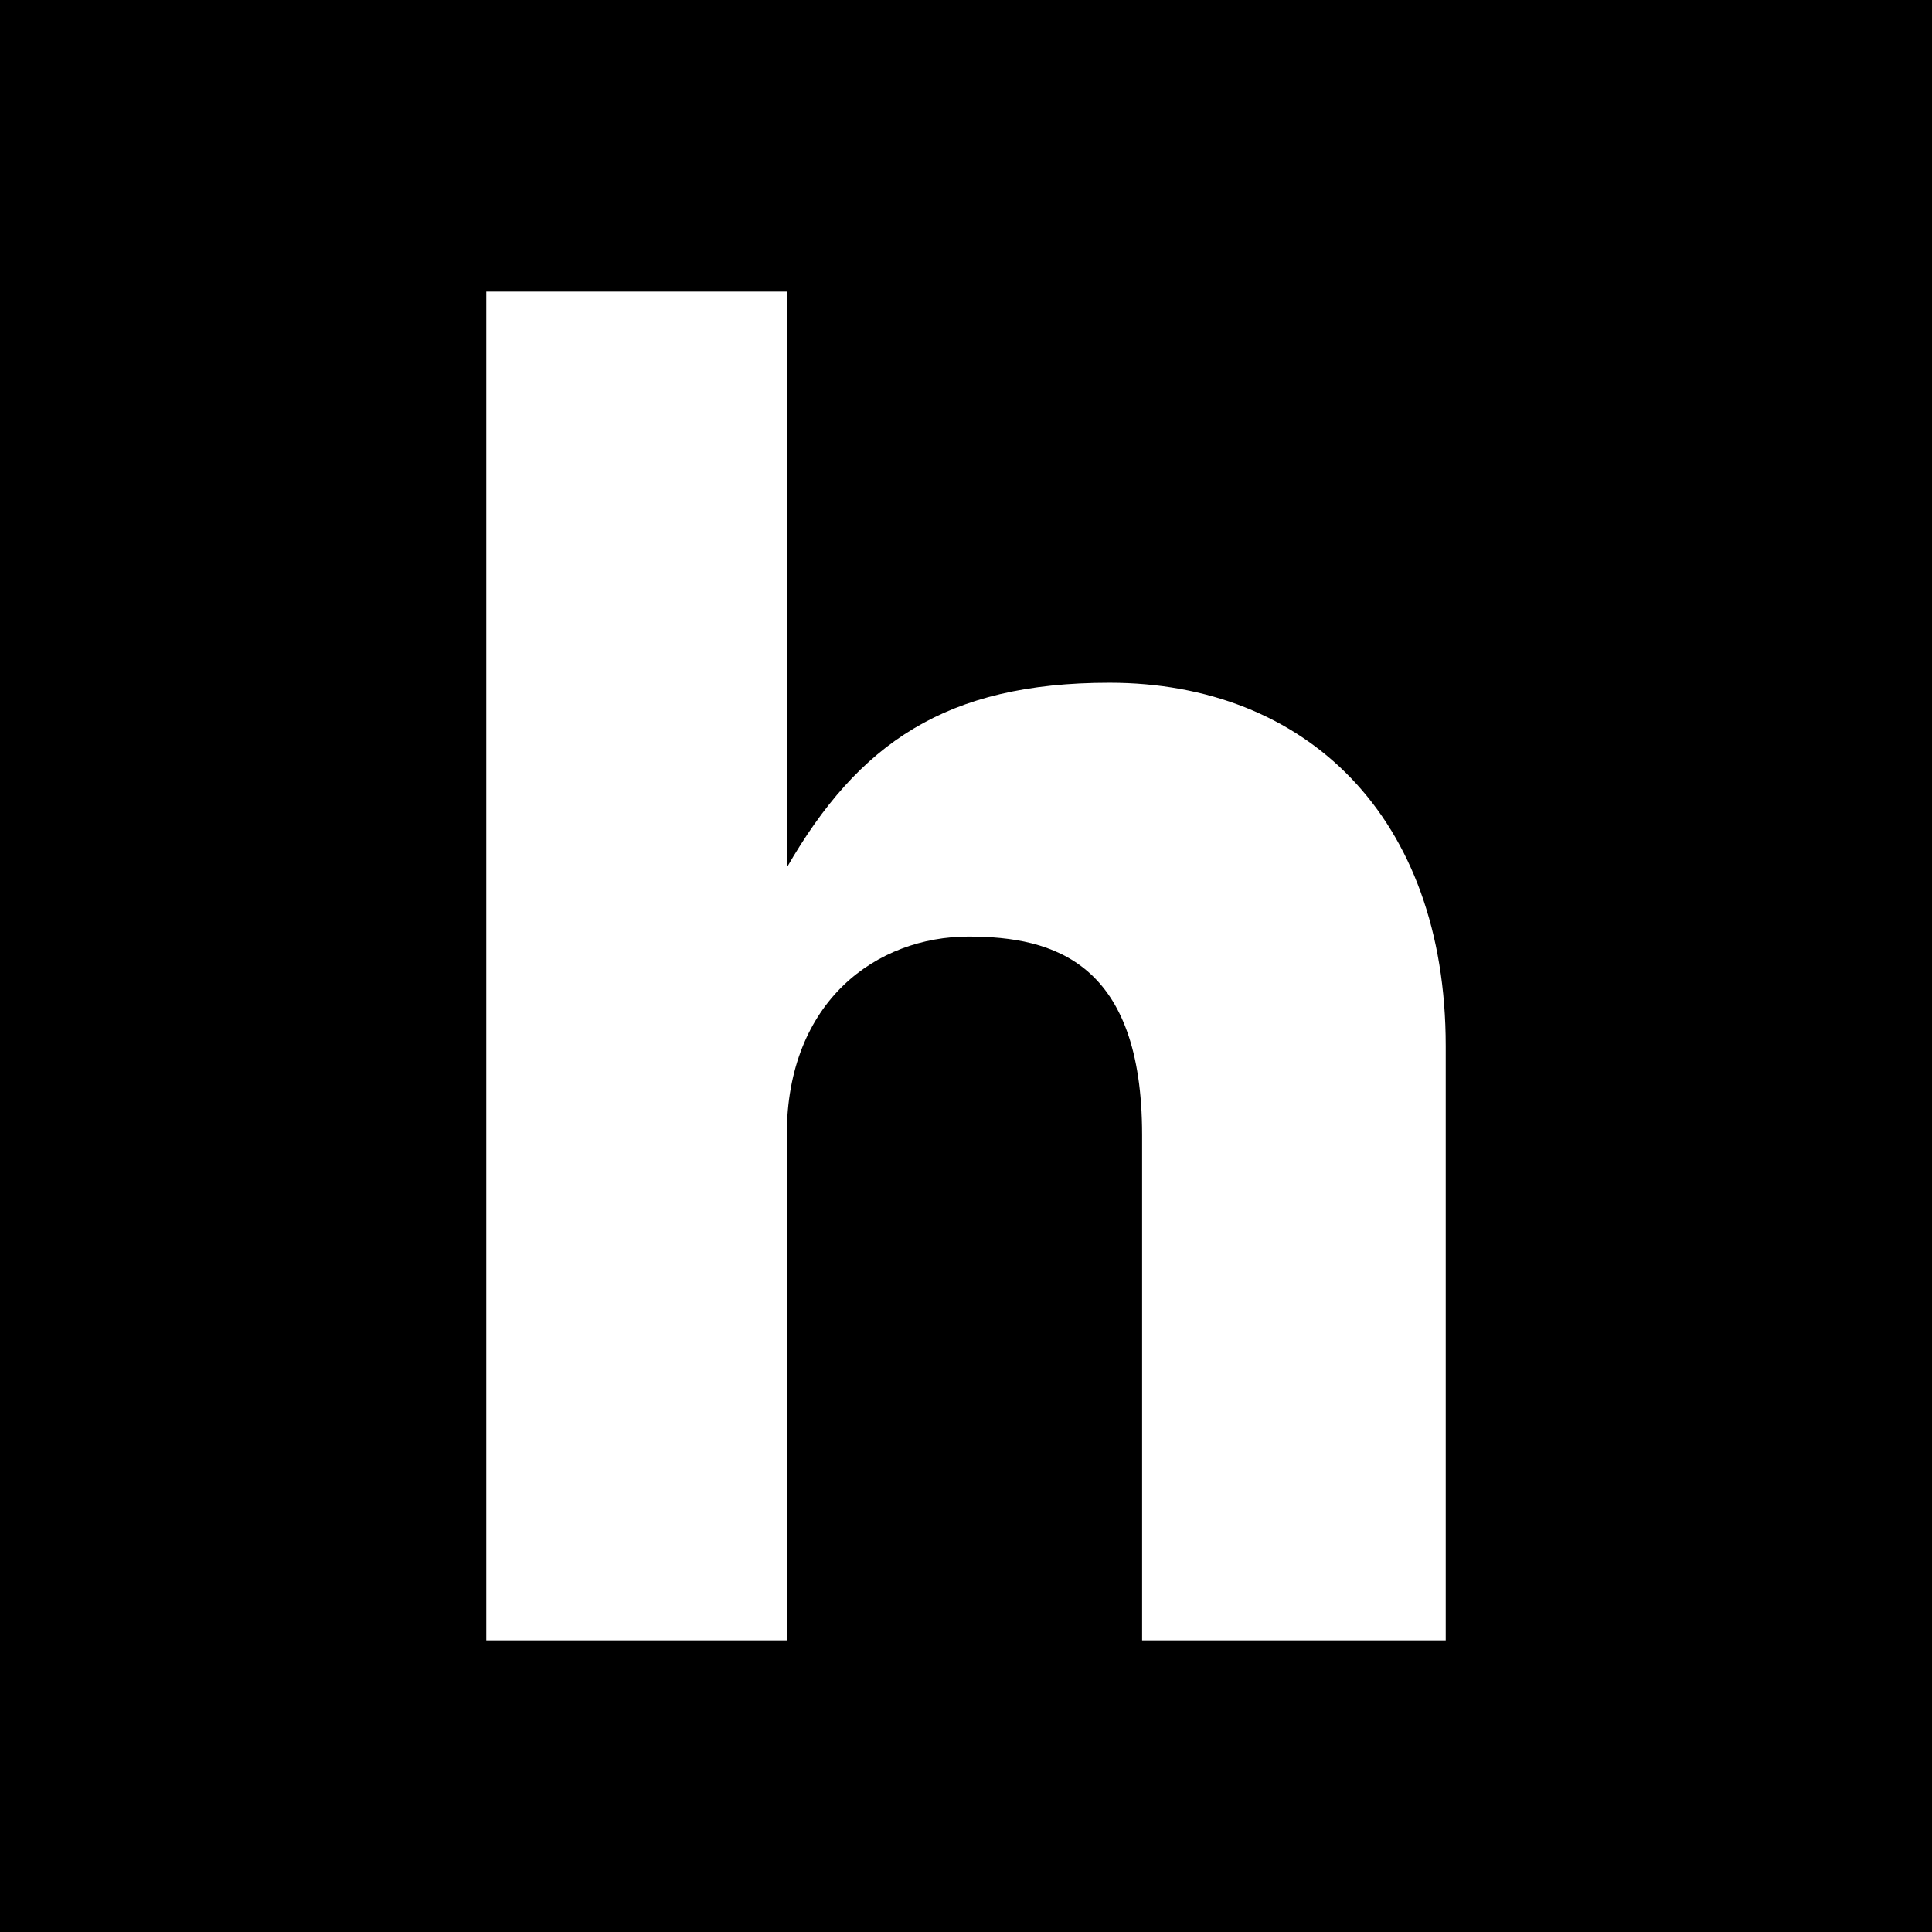
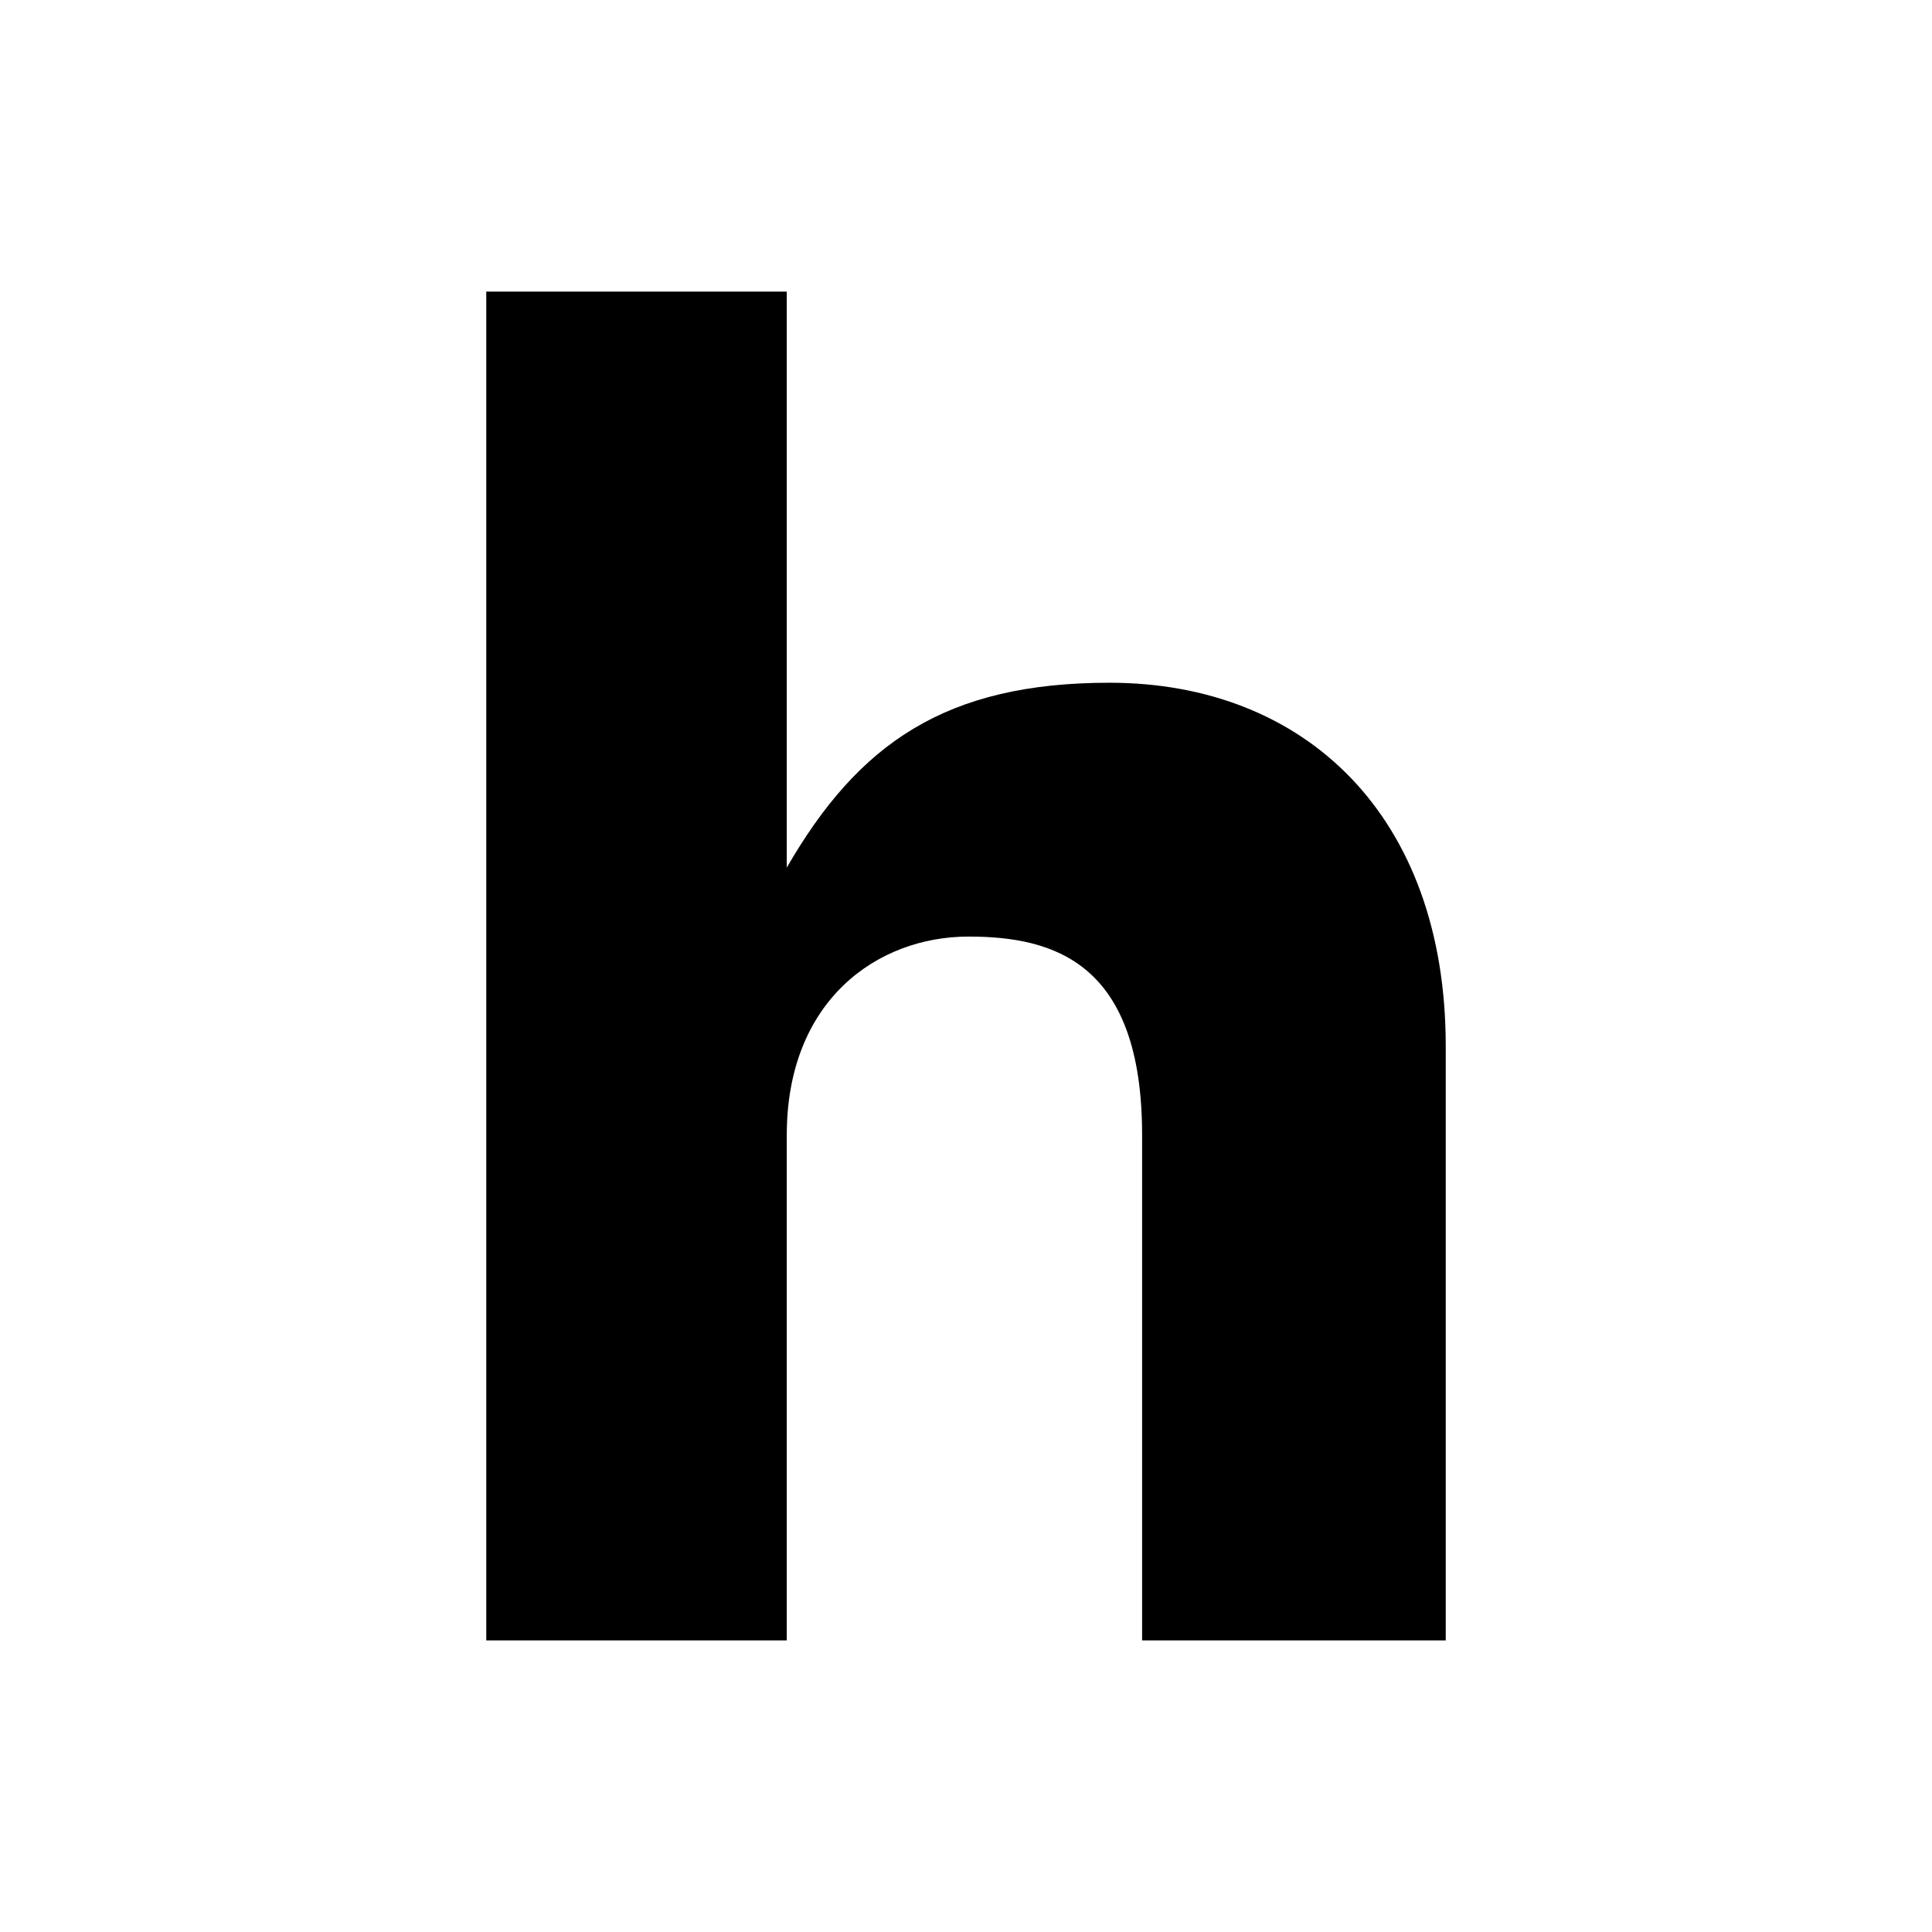
<svg xmlns="http://www.w3.org/2000/svg" viewBox="13.88 -19.62 130 130">
-   <rect x="13.88" y="-19.62" width="130" height="130" />
-   <path fill="#fff" d="M46.60 0 L46.60 90.76 L66.82 90.76 L66.82 56.76 C66.82 47.70 72.91 43.40 79.05 43.40 C84.83 43.40 90.73 45.17 90.73 56.76 L90.73 90.76 L111.16 90.76 L111.16 50.76 C111.16 35.33 101.75 26.32 88.53 26.32 C77.53 26.32 71.65 30.39 66.82 38.76 L66.82 0 Z" />
+   <rect x="13.88" y="-19.62" width="130" height="130" fill="#fff" />
+   <path d="M46.60 0 L46.60 90.76 L66.82 90.76 L66.82 56.76 C66.82 47.70 72.91 43.40 79.05 43.40 C84.83 43.40 90.73 45.17 90.73 56.76 L90.73 90.76 L111.16 90.76 L111.16 50.76 C111.16 35.33 101.75 26.32 88.53 26.32 C77.53 26.32 71.65 30.39 66.82 38.76 L66.82 0 Z" />
</svg>
